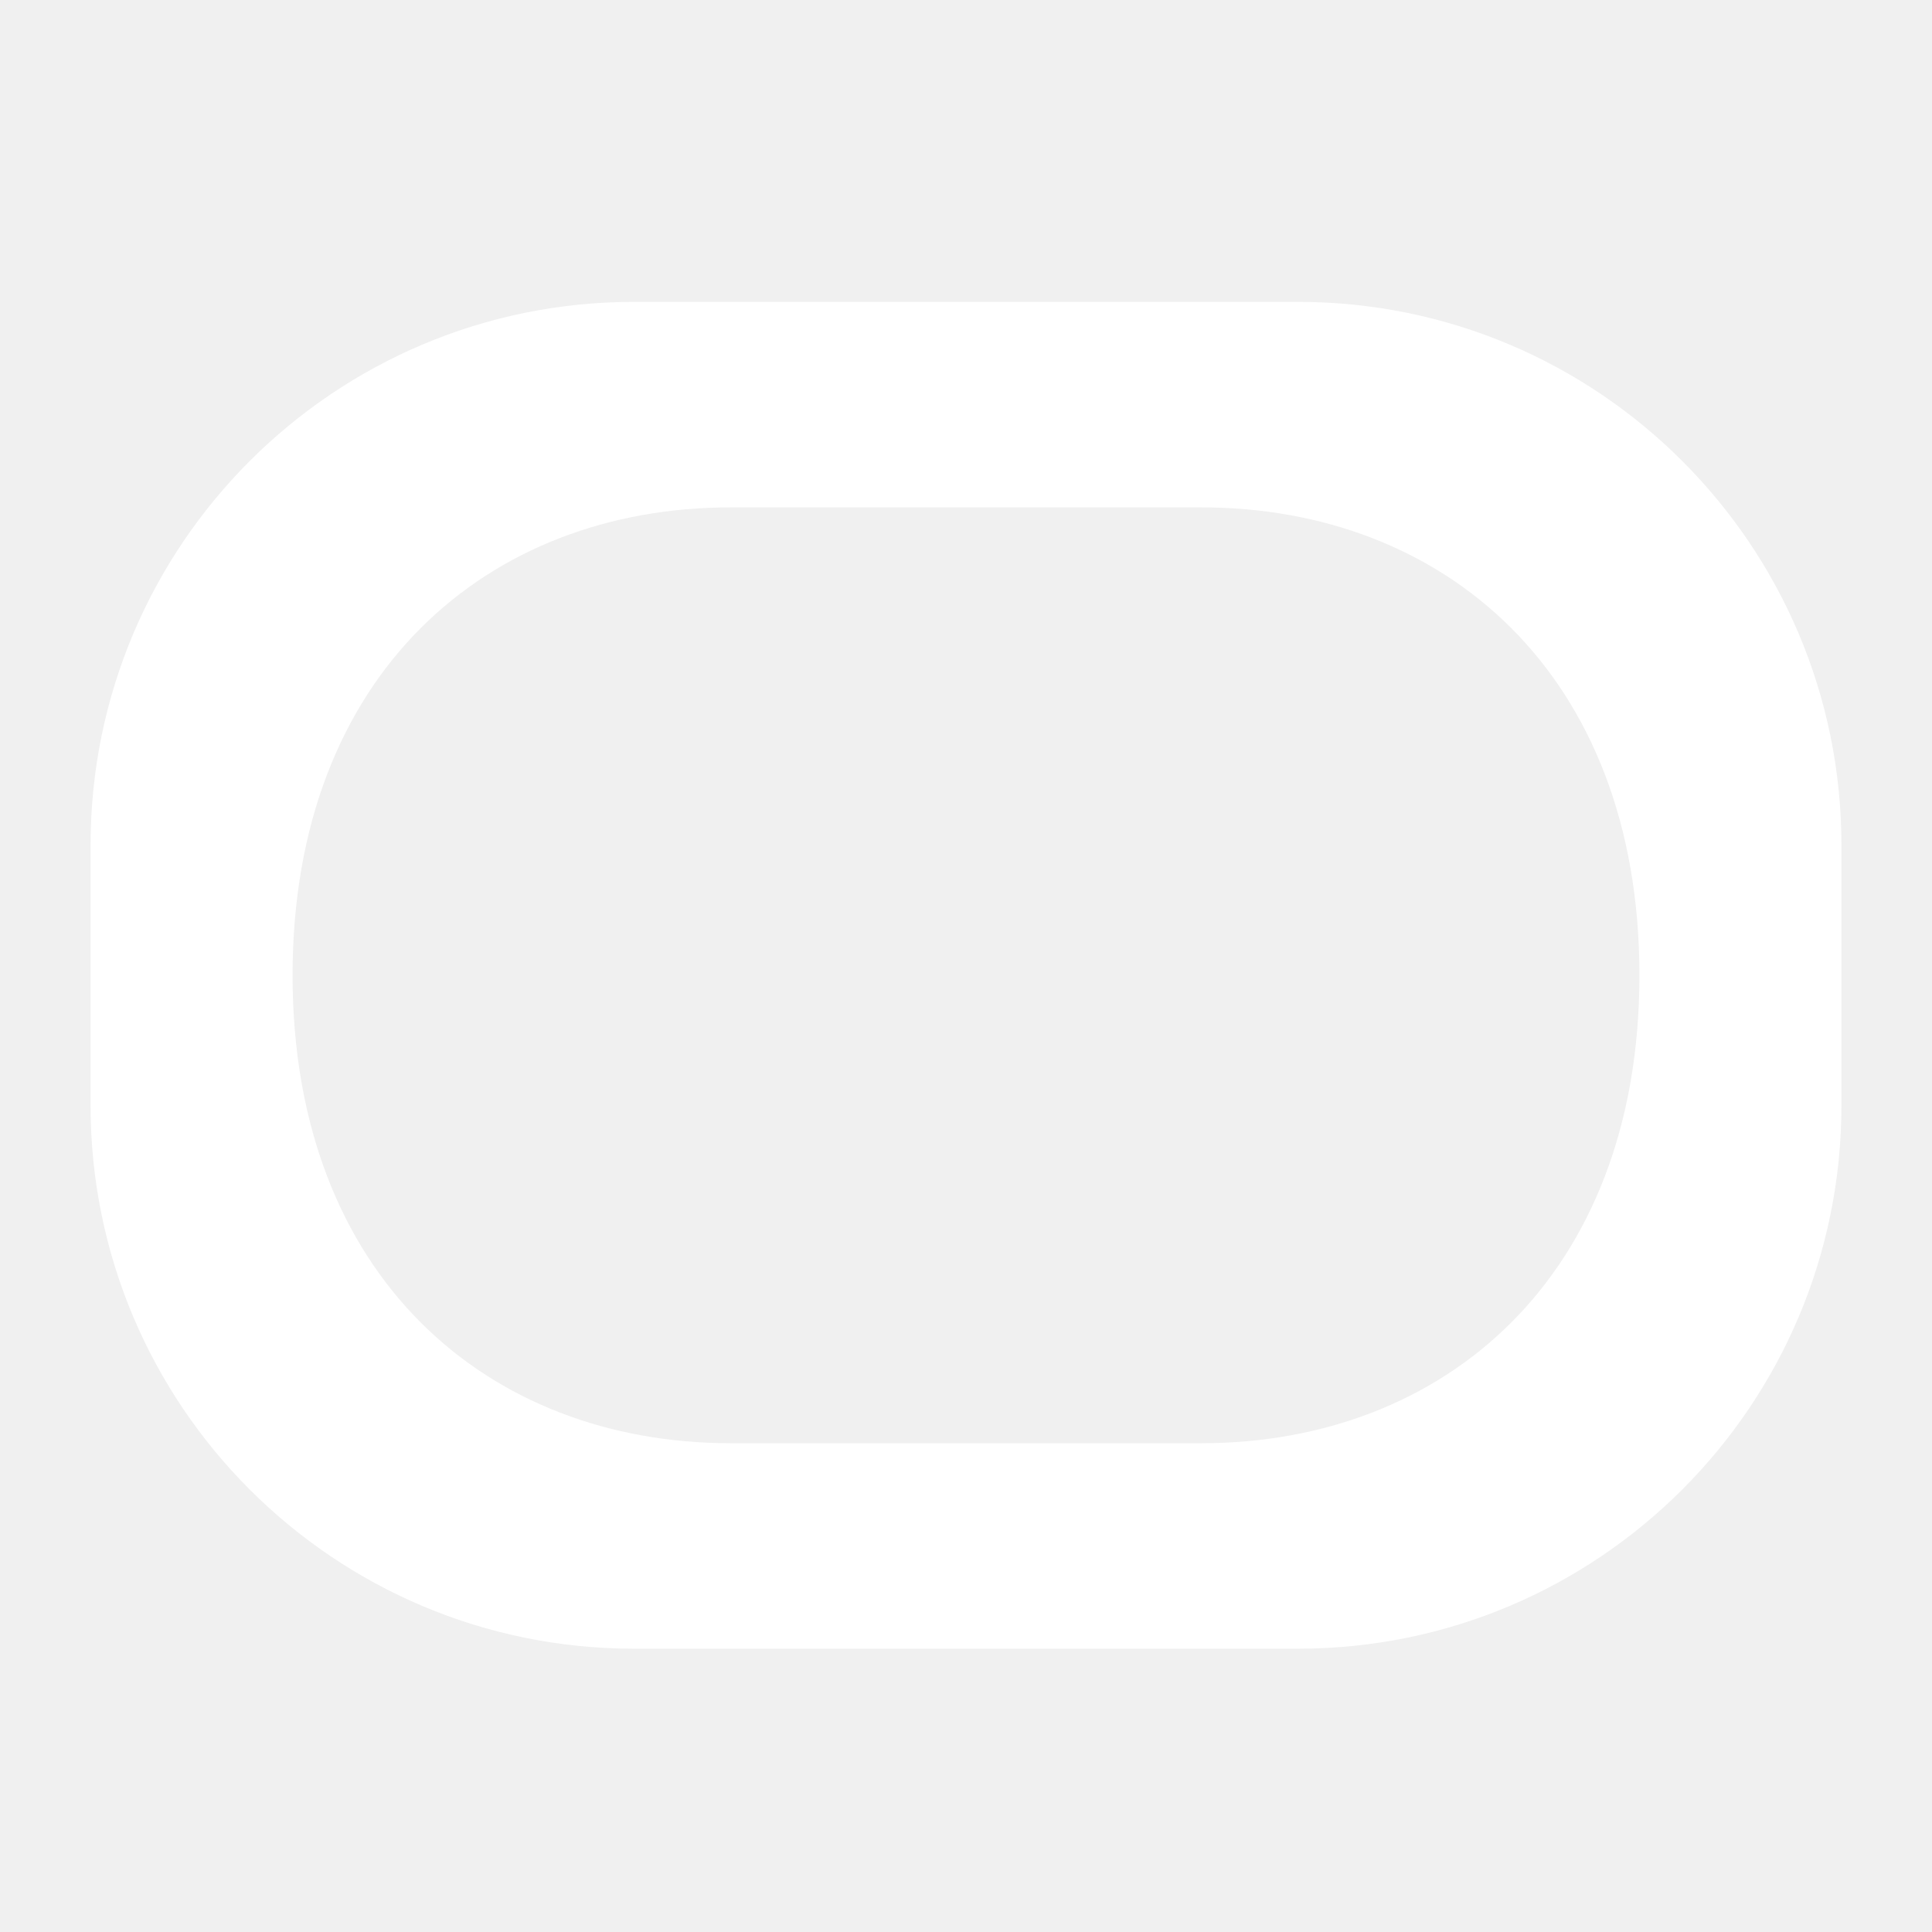
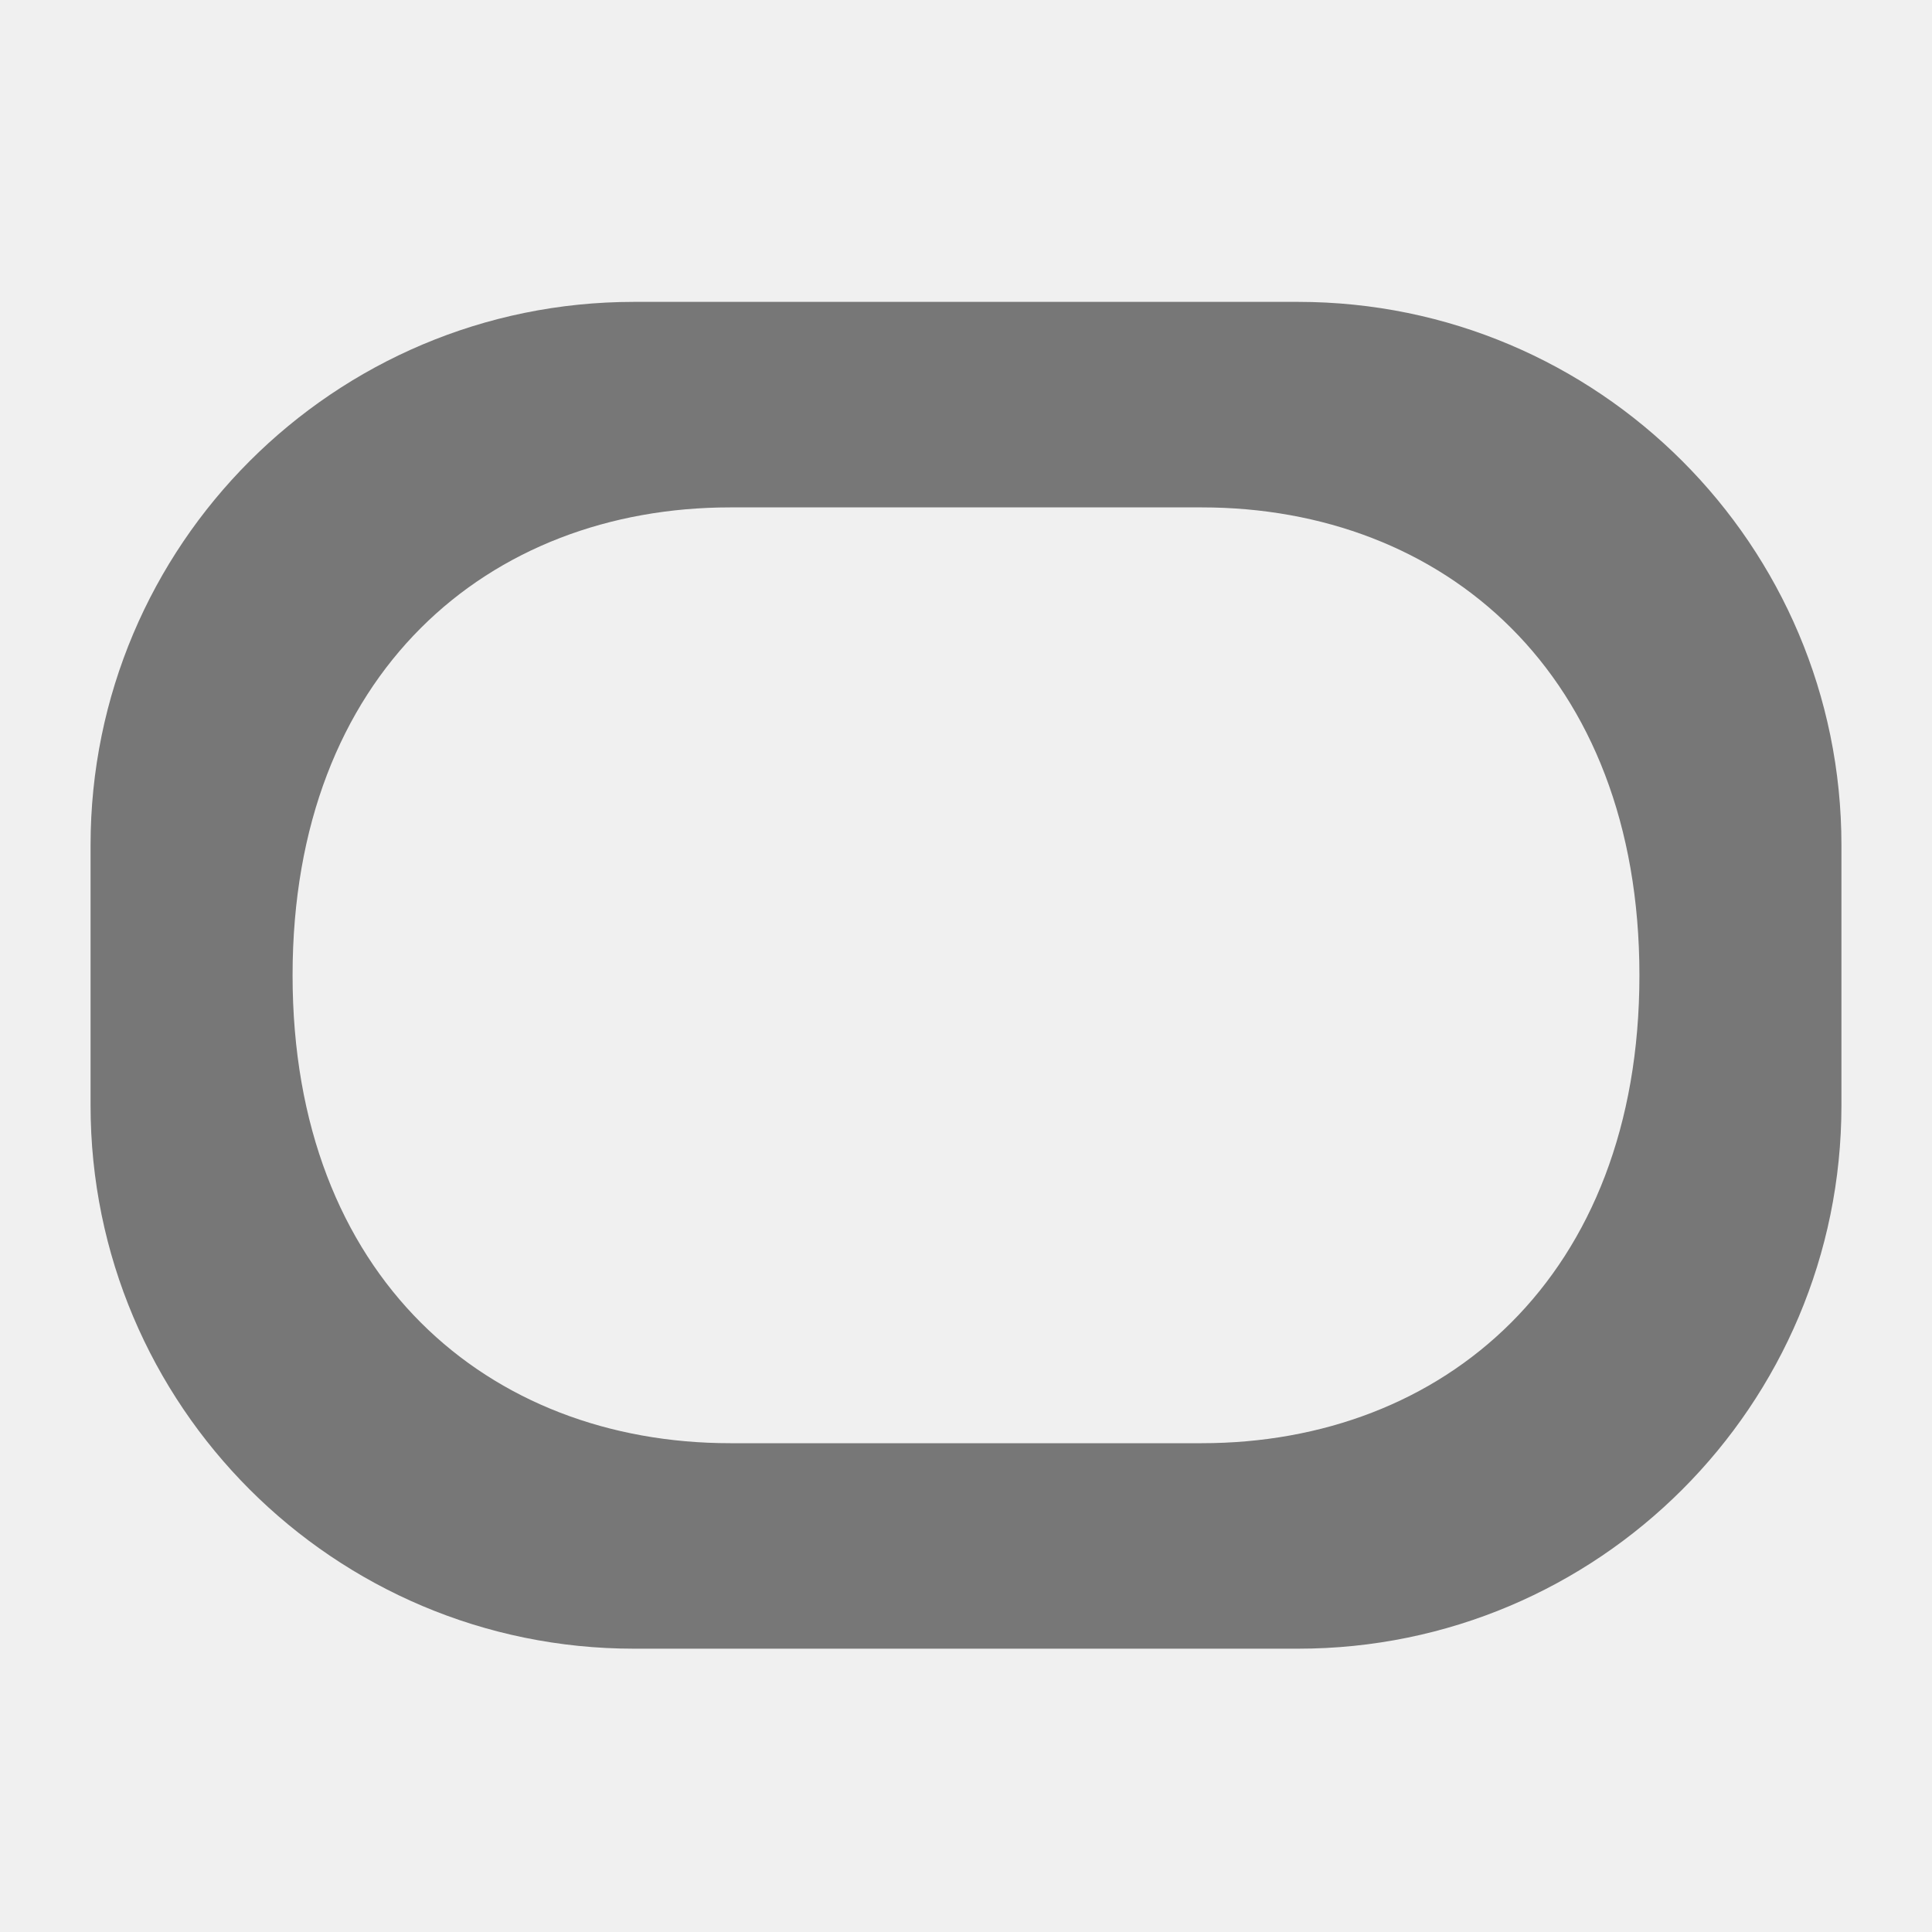
<svg xmlns="http://www.w3.org/2000/svg" width="64" height="64" viewBox="0 0 64 64" fill="none">
-   <path fill-rule="evenodd" clip-rule="evenodd" d="M21 10C11.059 10 3 18.059 3 28V36.615C3 46.556 11.059 54.615 21 54.615H43C52.941 54.615 61 46.556 61 36.615V28C61 18.059 52.941 10 43 10H21ZM24.192 16.808C16.184 16.808 9.692 22.3 9.692 32.308C9.692 42.316 16.184 47.808 24.192 47.808H39.808C47.816 47.808 54.308 42.316 54.308 32.308C54.308 22.3 47.816 16.808 39.808 16.808H24.192Z" fill="white" />
+   <path fill-rule="evenodd" clip-rule="evenodd" d="M21 10C11.059 10 3 18.059 3 28V36.615C3 46.556 11.059 54.615 21 54.615H43C52.941 54.615 61 46.556 61 36.615V28C61 18.059 52.941 10 43 10H21ZM24.192 16.808C16.184 16.808 9.692 22.3 9.692 32.308C9.692 42.316 16.184 47.808 24.192 47.808H39.808C47.816 47.808 54.308 42.316 54.308 32.308C54.308 22.3 47.816 16.808 39.808 16.808H24.192Z" fill="#777777" />
</svg>
